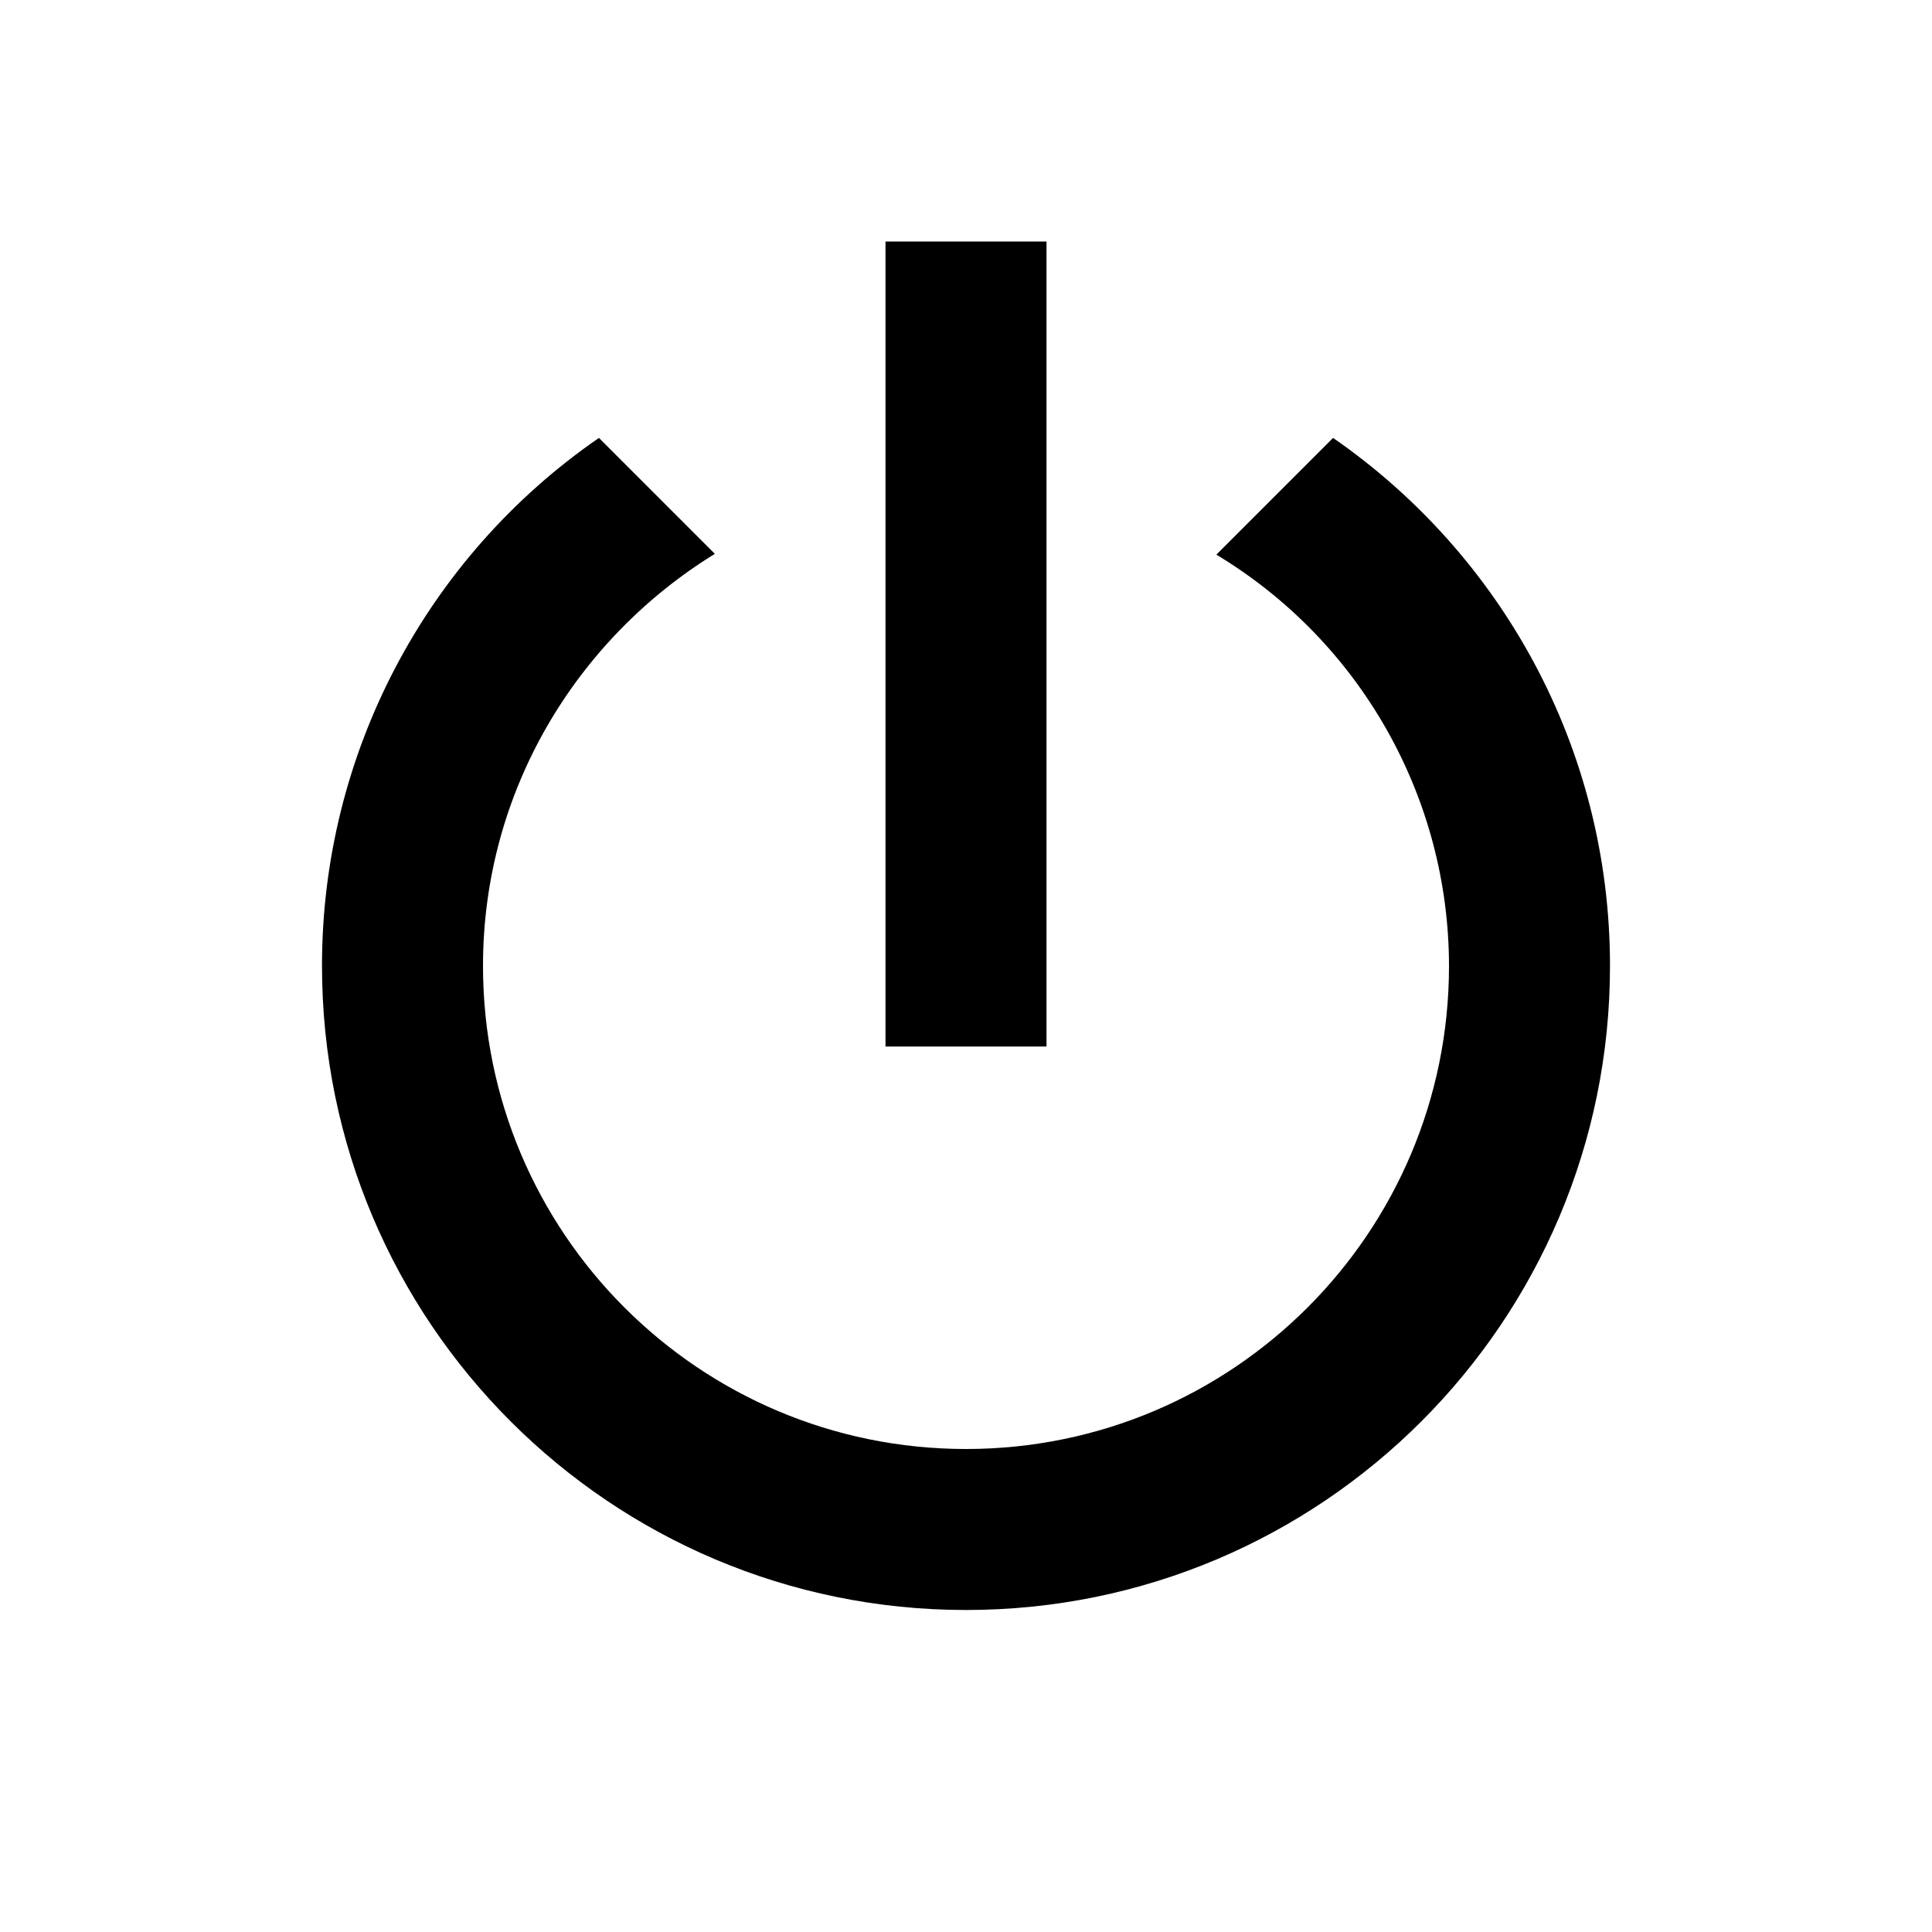
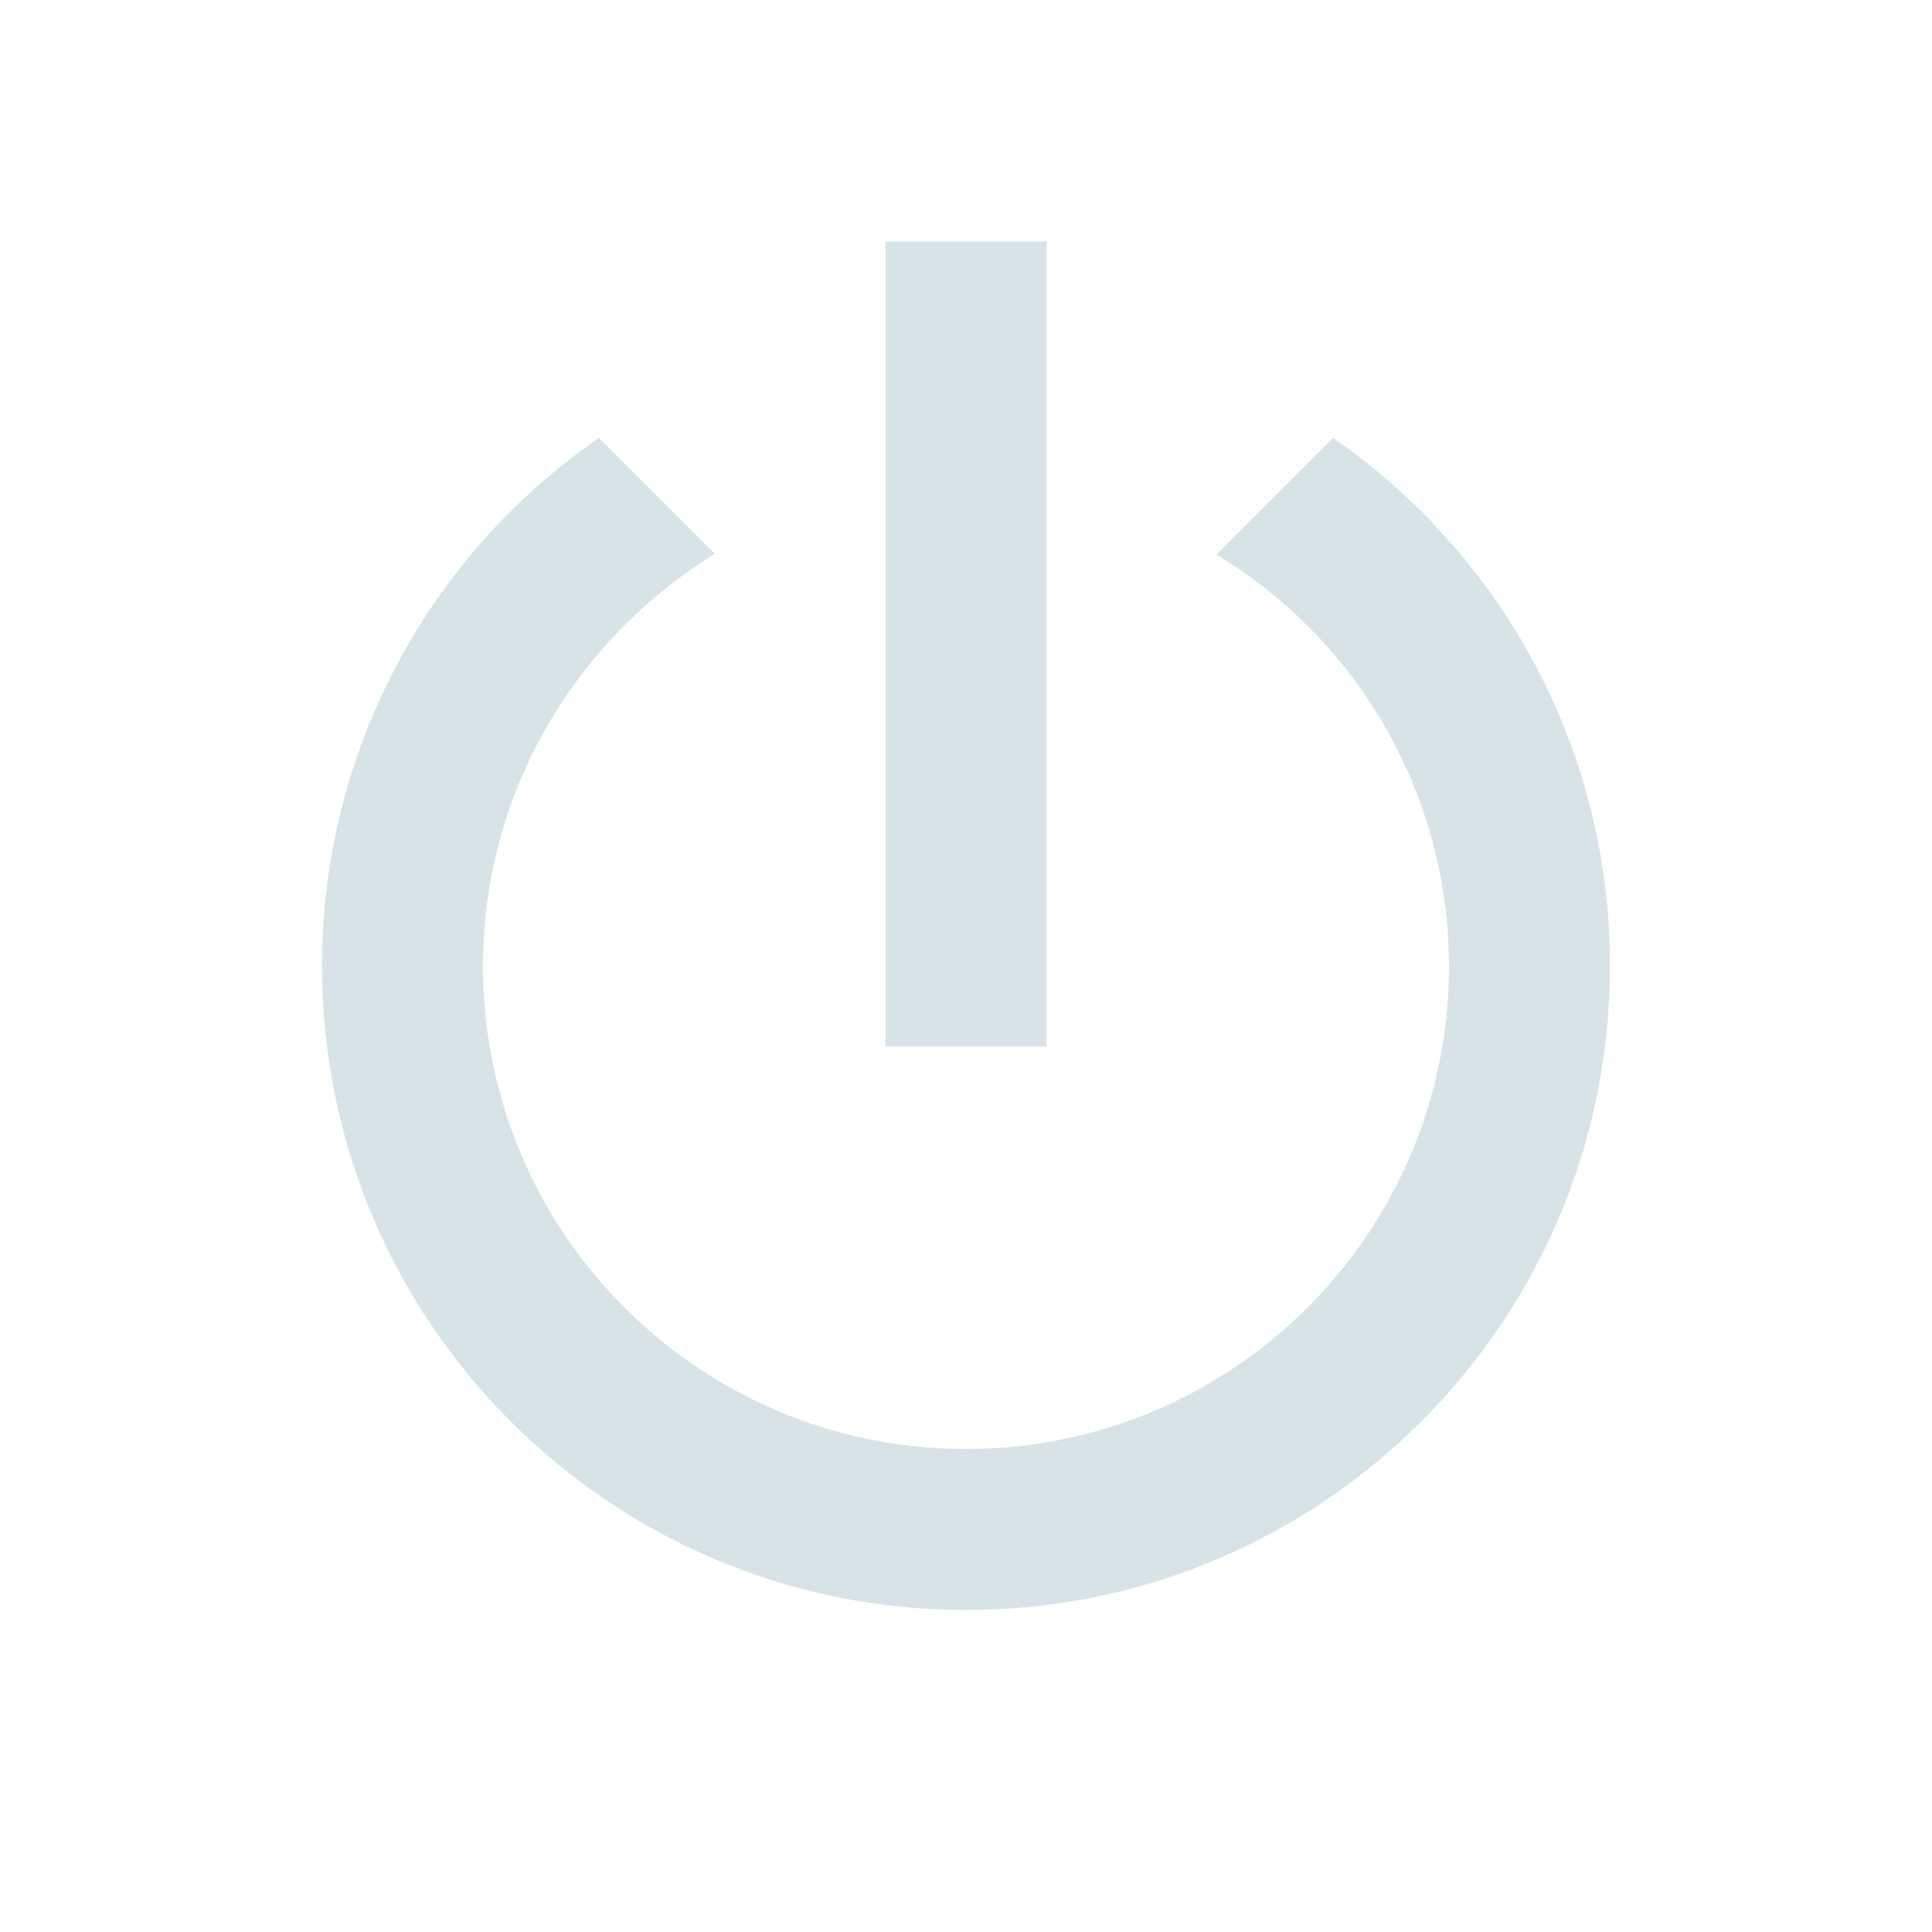
<svg xmlns="http://www.w3.org/2000/svg" width="1em" height="1em" viewBox="0 0 24 24">
-   <path fill="currentColor" d="m16.56 5.44l-1.45 1.45A5.97 5.97 0 0 1 18 12a6 6 0 0 1-6 6a6 6 0 0 1-6-6c0-2.17 1.16-4.06 2.88-5.12L7.44 5.44A7.96 7.96 0 0 0 4 12a8 8 0 0 0 8 8a8 8 0 0 0 8-8c0-2.72-1.36-5.12-3.44-6.56M13 3h-2v10h2" />
+   <path fill="#D7E3E7" d="m16.56 5.44l-1.45 1.45A5.97 5.97 0 0 1 18 12a6 6 0 0 1-6 6a6 6 0 0 1-6-6c0-2.17 1.16-4.06 2.88-5.12L7.44 5.44A7.96 7.96 0 0 0 4 12a8 8 0 0 0 8 8a8 8 0 0 0 8-8c0-2.72-1.36-5.12-3.44-6.56M13 3h-2v10h2" />
</svg>
